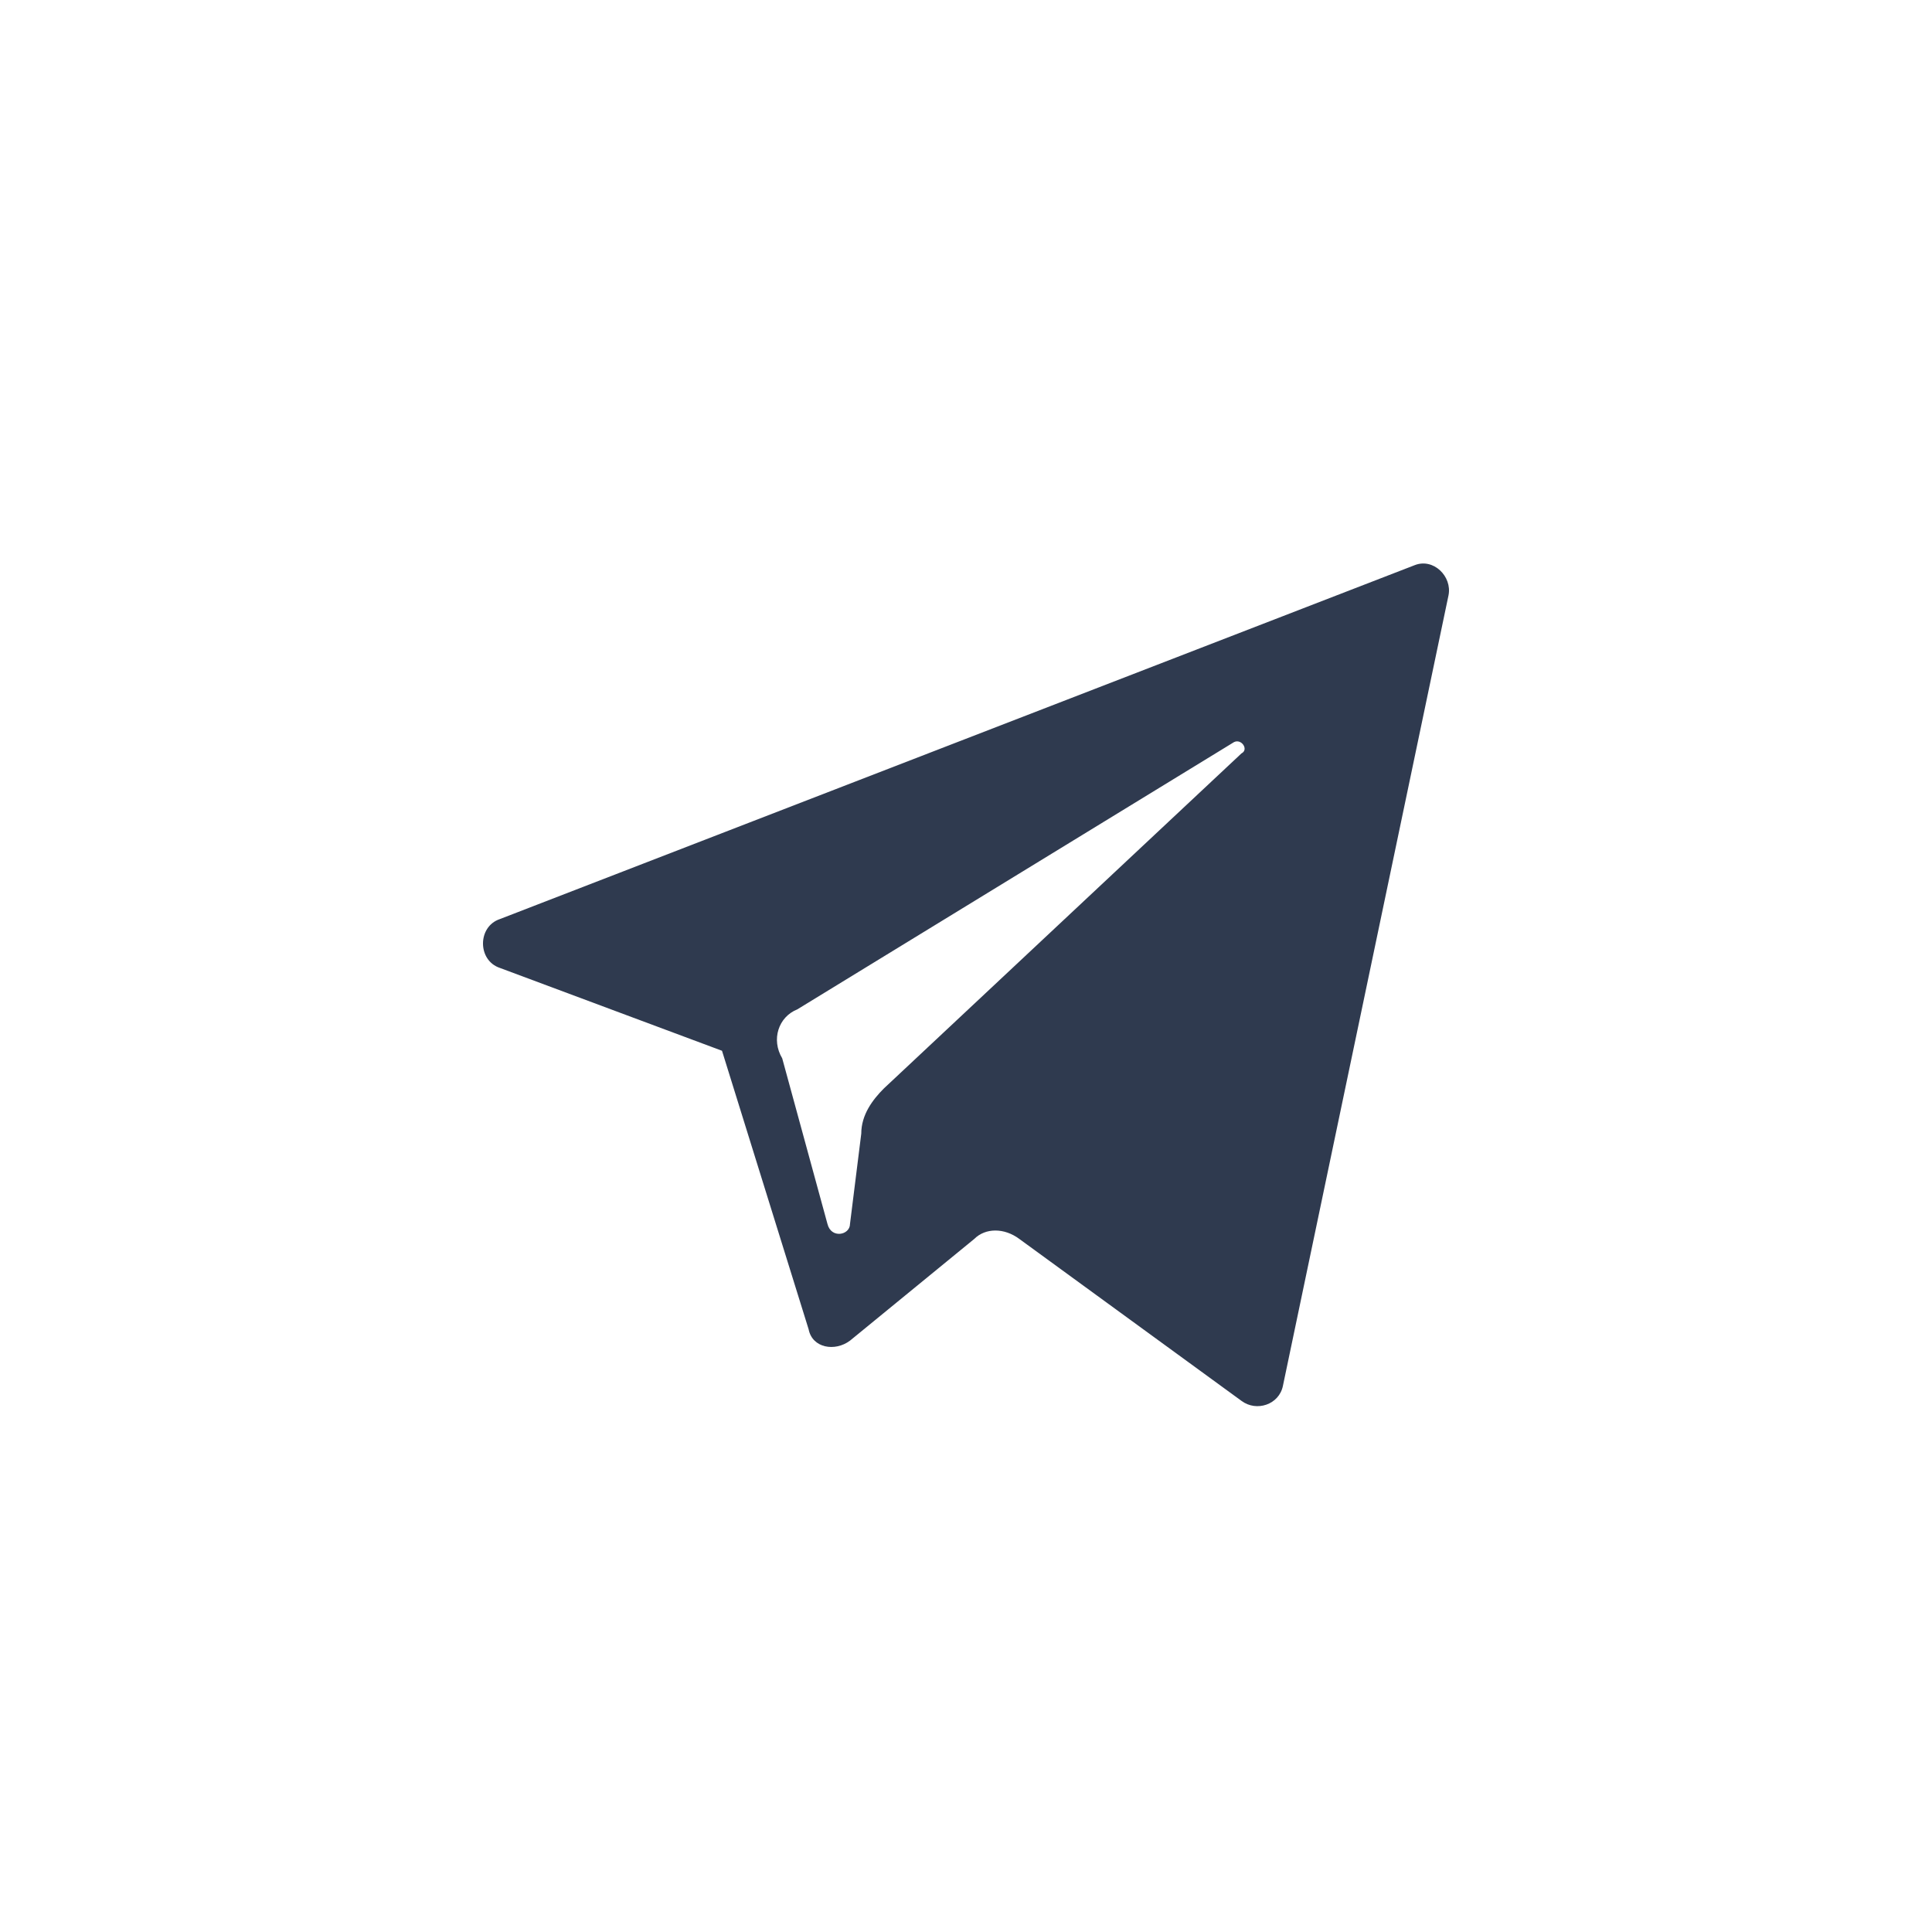
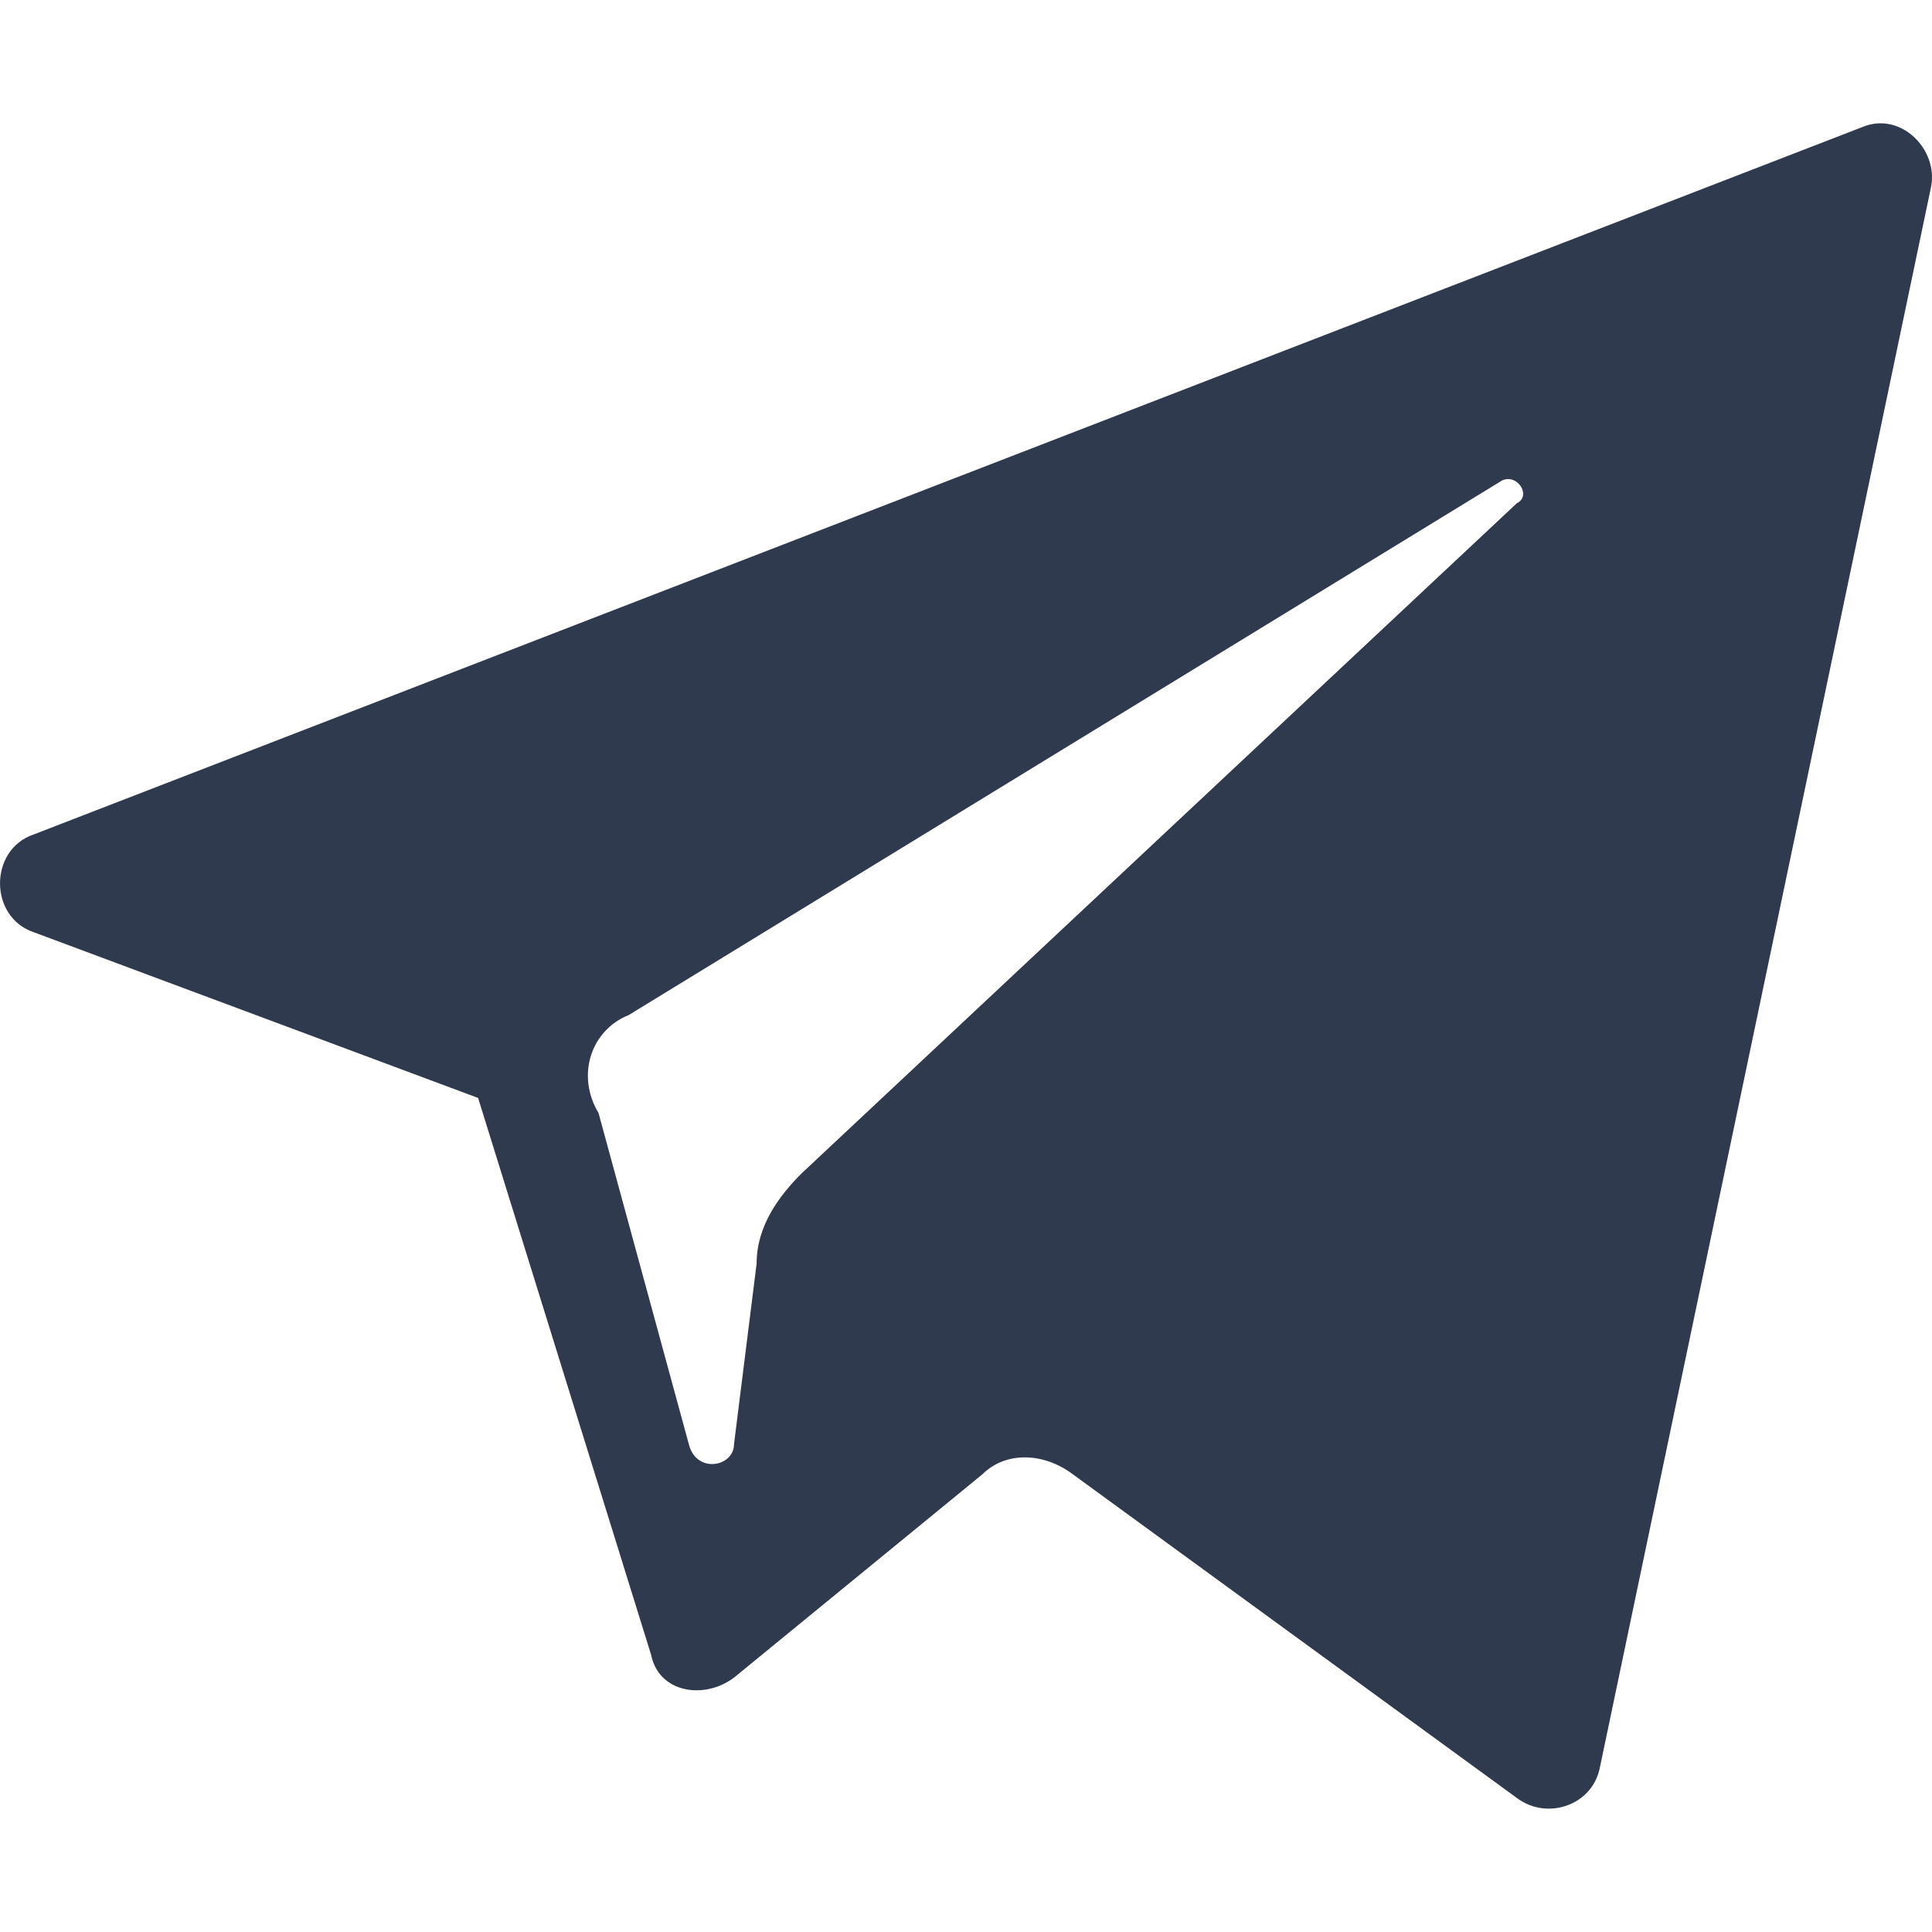
<svg xmlns="http://www.w3.org/2000/svg" width="24" height="24" viewBox="0 0 24 24" fill="none">
-   <path d="M6.21 12.024L8.969 13.053L10.045 16.513C10.091 16.747 10.372 16.794 10.559 16.654L12.102 15.391C12.242 15.251 12.476 15.251 12.663 15.391L15.422 17.402C15.609 17.542 15.89 17.449 15.937 17.215L17.994 7.395C18.041 7.161 17.807 6.928 17.573 7.021L6.21 11.417C5.93 11.51 5.93 11.931 6.21 12.024ZM9.904 12.539L15.329 9.219C15.422 9.172 15.516 9.312 15.422 9.359L10.98 13.521C10.84 13.661 10.699 13.848 10.699 14.082L10.559 15.204C10.559 15.344 10.325 15.391 10.279 15.204L9.717 13.147C9.577 12.913 9.671 12.632 9.904 12.539Z" fill="#2F3A4F" />
+   <path d="M0.421 11.581L5.939 13.639L8.089 20.559C8.183 21.027 8.744 21.12 9.118 20.84L12.204 18.314C12.485 18.034 12.953 18.034 13.327 18.314L18.844 22.336C19.218 22.616 19.779 22.429 19.873 21.962L23.988 2.323C24.081 1.855 23.614 1.387 23.146 1.574L0.421 10.365C-0.14 10.552 -0.14 11.394 0.421 11.581ZM7.809 12.61L18.657 5.97C18.844 5.876 19.031 6.157 18.844 6.25L9.96 14.574C9.679 14.854 9.399 15.228 9.399 15.696L9.118 17.941C9.118 18.221 8.651 18.314 8.557 17.941L7.435 13.826C7.154 13.358 7.341 12.797 7.809 12.61Z" fill="#2F3A4F" />
</svg>
